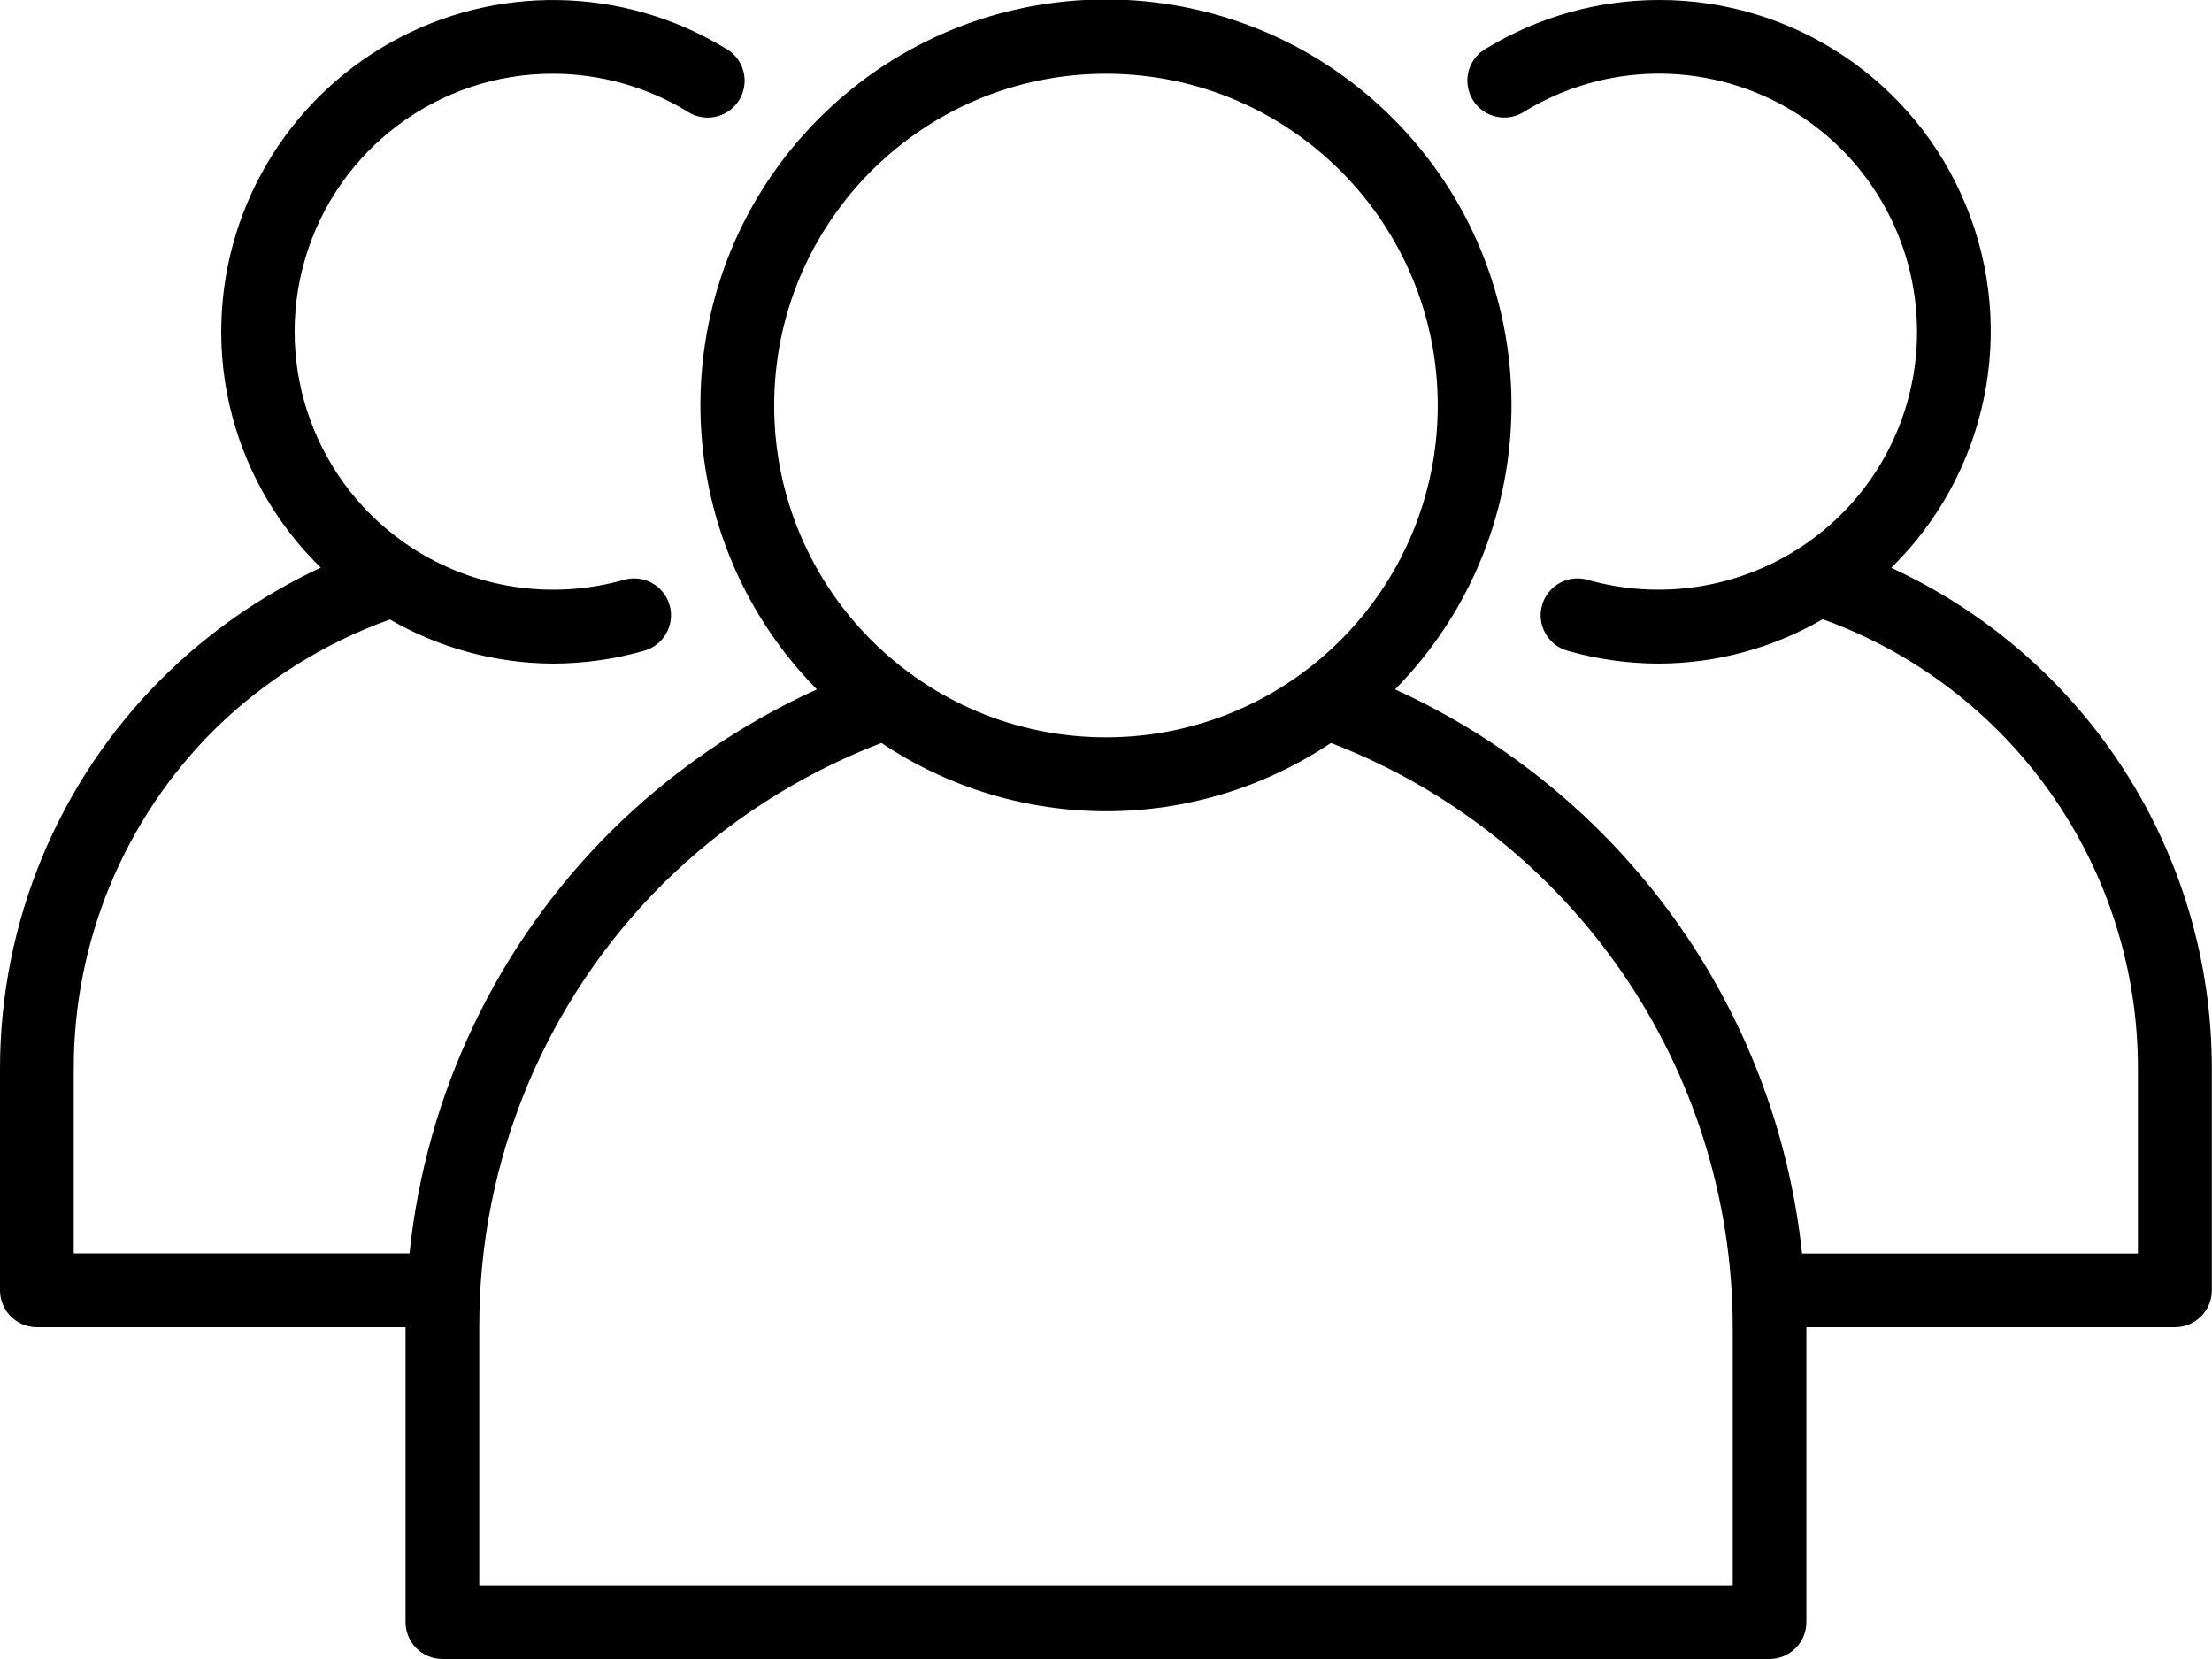
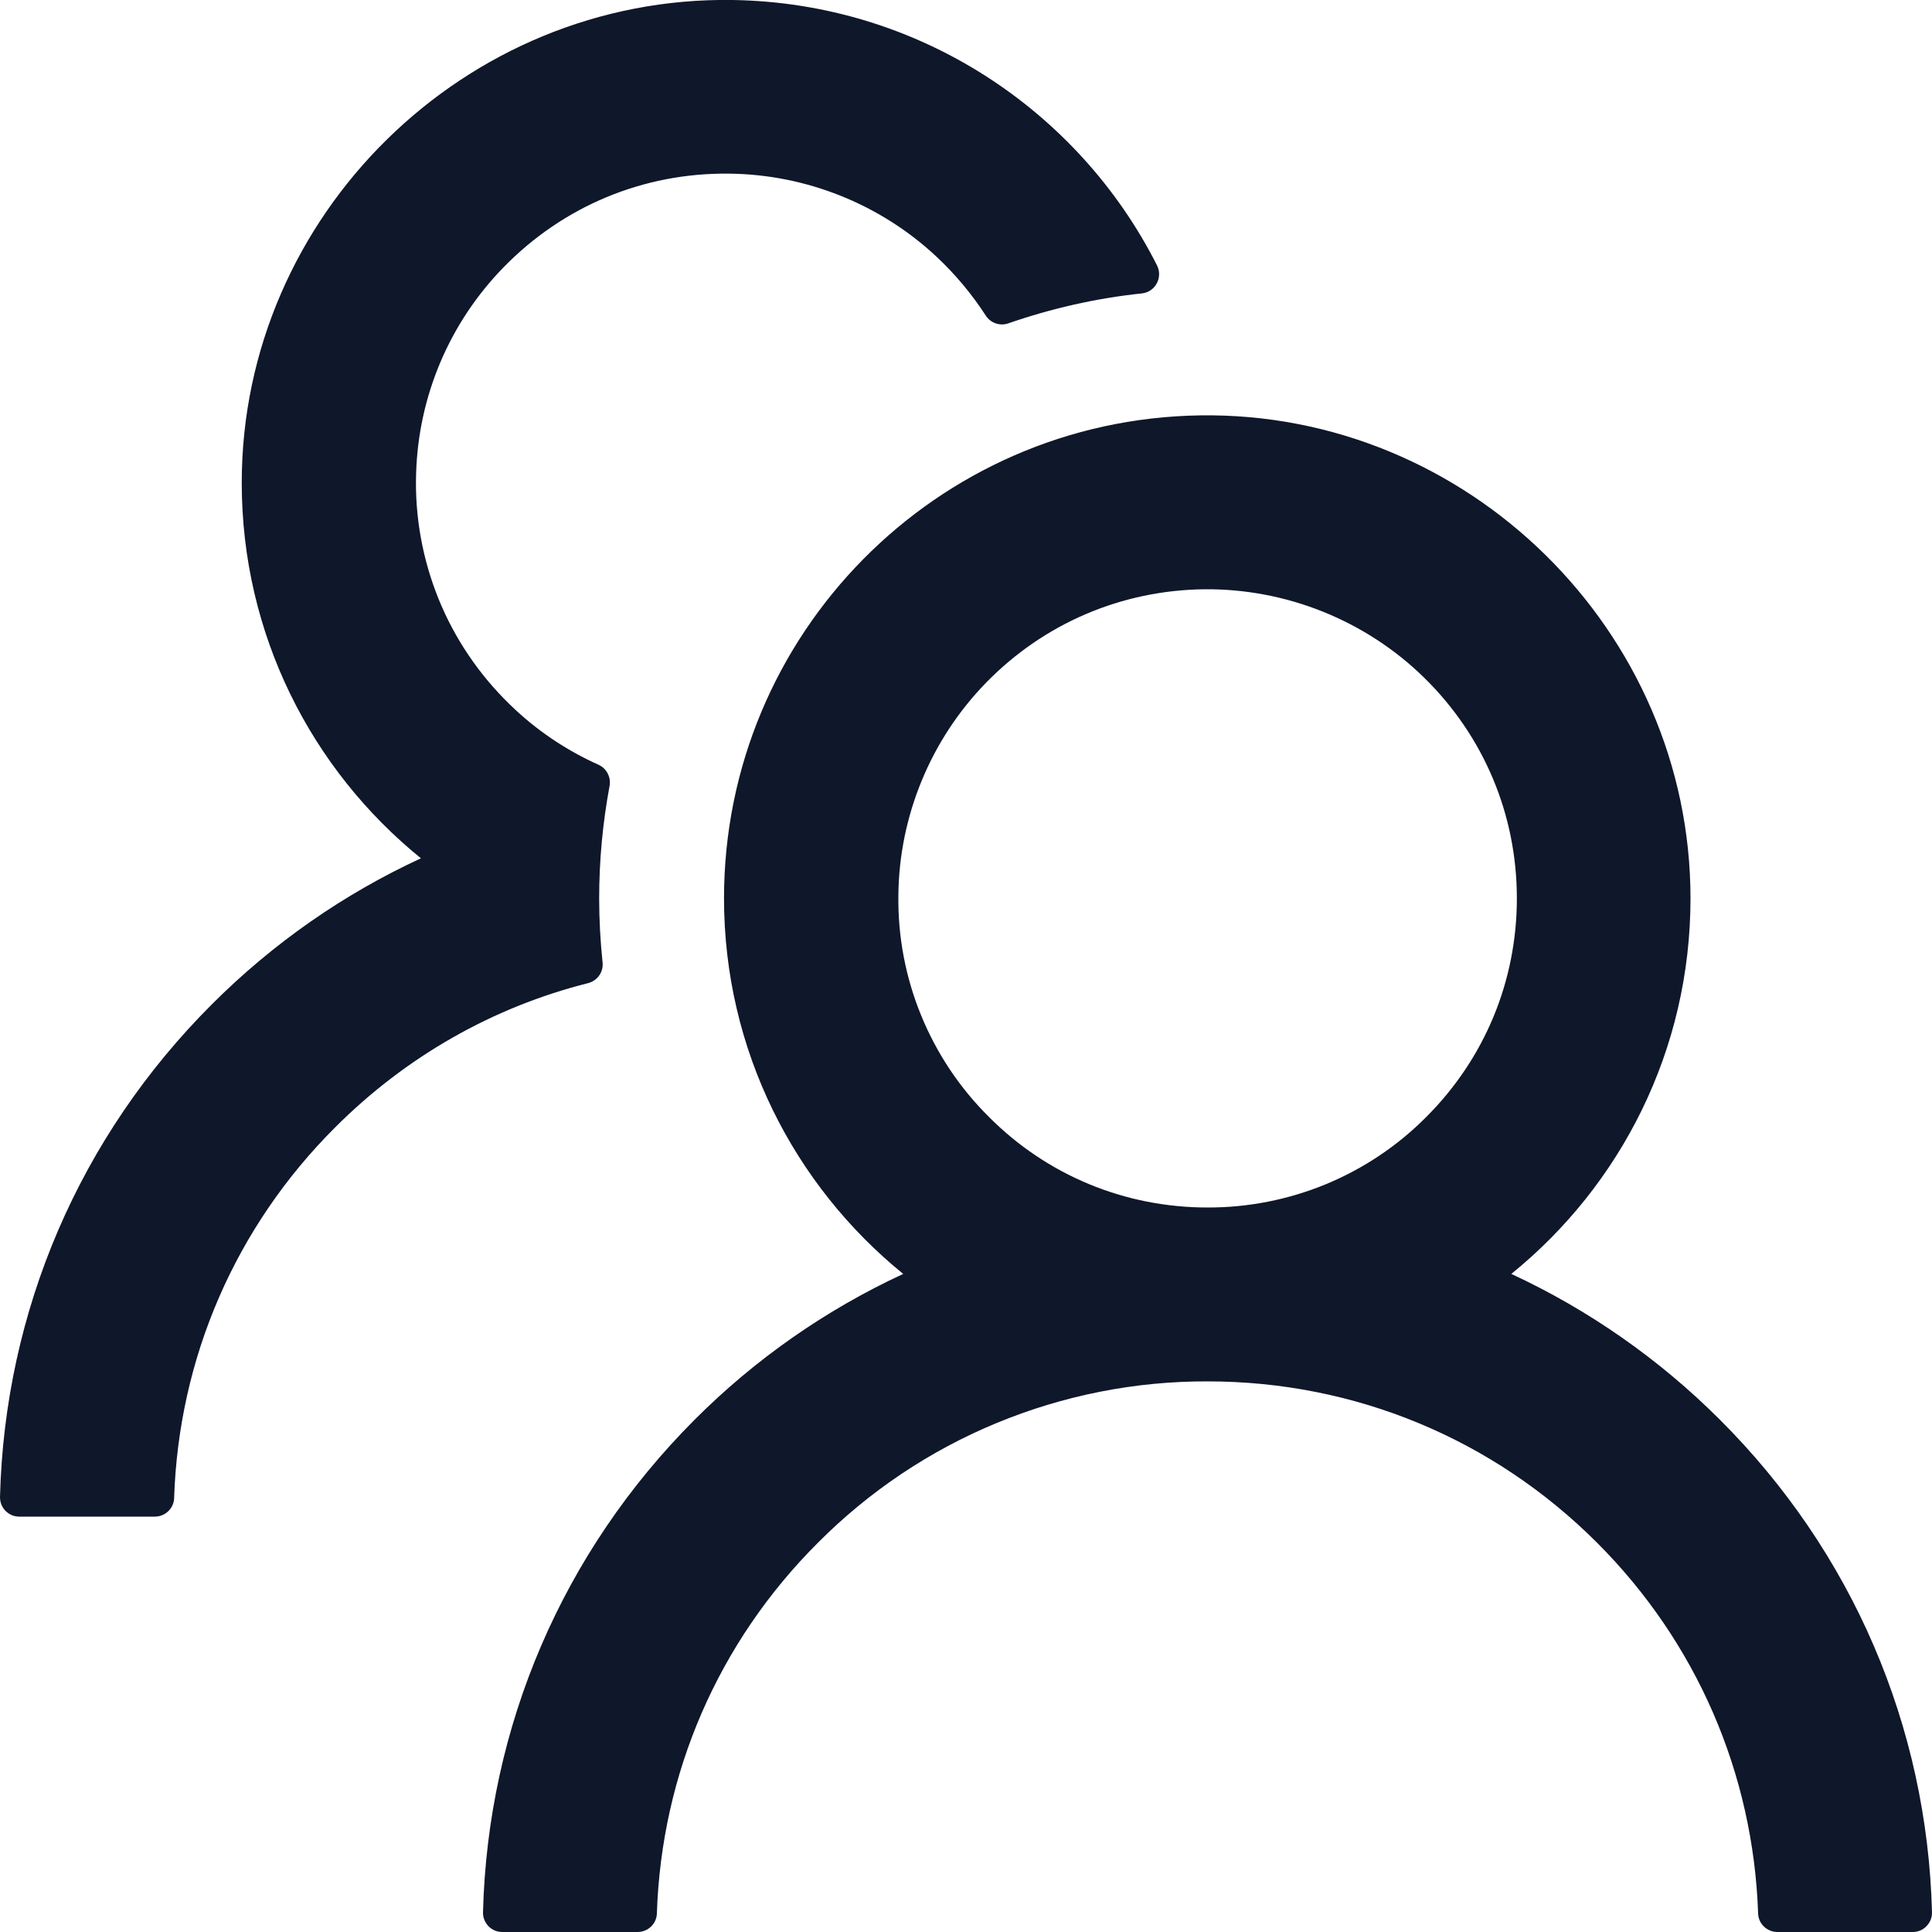
- <svg xmlns="http://www.w3.org/2000/svg" width="26.667" height="20" viewBox="0 0 26.667 20">
-   <path d="M22.8,70.845A3.992,3.992,0,0,0,20,64a4.016,4.016,0,0,0-2.074.579.445.445,0,1,0,.459.761A3.111,3.111,0,0,1,23.111,68a3.1,3.1,0,0,1-1.417,2.606,3.127,3.127,0,0,1-2.554.384.444.444,0,1,0-.244.855A4.012,4.012,0,0,0,20,72a3.96,3.96,0,0,0,1.974-.535,5.756,5.756,0,0,1,3.8,5.424v2.222H21.725a8.45,8.45,0,0,0-4.907-6.8,4.889,4.889,0,1,0-6.97,0,8.564,8.564,0,0,0-2.488,1.716,8.4,8.4,0,0,0-2.423,5.083H.889V76.889A5.755,5.755,0,0,1,2.58,72.8,5.84,5.84,0,0,1,4.7,71.468,3.963,3.963,0,0,0,6.667,72a4.012,4.012,0,0,0,1.1-.155.444.444,0,1,0-.244-.855,3.126,3.126,0,0,1-2.556-.385,3.109,3.109,0,0,1,1.7-5.716,3.127,3.127,0,0,1,1.615.452.445.445,0,1,0,.459-.761A4,4,0,0,0,2.667,68a3.973,3.973,0,0,0,1.2,2.843,6.77,6.77,0,0,0-1.912,1.333A6.641,6.641,0,0,0,0,76.889v2.667A.444.444,0,0,0,.444,80H4.889v3.556A.444.444,0,0,0,5.333,84h16a.444.444,0,0,0,.444-.444V80h4.444a.444.444,0,0,0,.444-.444V76.889A6.642,6.642,0,0,0,22.8,70.845ZM9.333,68.889a4,4,0,1,1,4,4A4,4,0,0,1,9.333,68.889ZM20.889,83.111H5.778V80a7.521,7.521,0,0,1,2.211-5.343,7.633,7.633,0,0,1,2.637-1.7,4.873,4.873,0,0,0,5.419,0A7.558,7.558,0,0,1,20.889,80v3.111Z" transform="translate(0 -64)" />
+ <svg xmlns="http://www.w3.org/2000/svg" width="16" height="16" viewBox="0 0 16 16" fill="none">
+   <path d="M14.244 11.758C13.743 11.257 13.158 10.848 12.516 10.55C13.422 9.816 14 8.696 14 7.44C14 5.224 12.152 3.406 9.936 3.44C7.754 3.474 5.996 5.252 5.996 7.44C5.996 8.696 6.576 9.816 7.48 10.55C6.837 10.848 6.252 11.257 5.752 11.758C4.66 12.852 4.04 14.296 4 15.836C3.999 15.857 4.003 15.879 4.011 15.899C4.019 15.918 4.031 15.937 4.045 15.952C4.06 15.967 4.078 15.979 4.098 15.988C4.118 15.996 4.139 16 4.16 16H5.28C5.366 16 5.438 15.932 5.44 15.846C5.478 14.686 5.948 13.6 6.774 12.776C7.197 12.351 7.699 12.014 8.253 11.785C8.807 11.556 9.401 11.438 10 11.44C11.218 11.44 12.364 11.914 13.226 12.776C14.05 13.6 14.52 14.686 14.56 15.846C14.562 15.932 14.634 16 14.72 16H15.84C15.861 16 15.882 15.996 15.902 15.988C15.922 15.979 15.94 15.967 15.954 15.952C15.969 15.937 15.981 15.918 15.989 15.899C15.997 15.879 16 15.857 16 15.836C15.96 14.296 15.34 12.852 14.244 11.758ZM10 10C9.316 10 8.672 9.734 8.19 9.25C7.948 9.01 7.757 8.724 7.628 8.408C7.499 8.093 7.435 7.755 7.44 7.414C7.446 6.758 7.708 6.124 8.166 5.654C8.646 5.162 9.288 4.888 9.974 4.88C10.652 4.874 11.31 5.138 11.794 5.612C12.29 6.098 12.562 6.748 12.562 7.44C12.562 8.124 12.296 8.766 11.812 9.25C11.575 9.489 11.292 9.678 10.981 9.807C10.67 9.935 10.337 10.001 10 10ZM4.99 7.968C4.972 7.794 4.962 7.618 4.962 7.44C4.962 7.122 4.992 6.812 5.048 6.51C5.062 6.438 5.024 6.364 4.958 6.334C4.686 6.212 4.436 6.044 4.22 5.832C3.966 5.585 3.765 5.288 3.632 4.96C3.499 4.631 3.435 4.279 3.446 3.924C3.464 3.282 3.722 2.672 4.172 2.212C4.666 1.706 5.33 1.43 6.036 1.438C6.674 1.444 7.29 1.69 7.756 2.126C7.914 2.274 8.05 2.438 8.164 2.614C8.204 2.676 8.282 2.702 8.35 2.678C8.702 2.556 9.074 2.47 9.456 2.43C9.568 2.418 9.632 2.298 9.582 2.198C8.932 0.912 7.604 0.024 6.068 0C3.85 -0.034 2.002 1.784 2.002 3.998C2.002 5.254 2.58 6.374 3.486 7.108C2.85 7.402 2.264 7.808 1.756 8.316C0.66 9.41 0.04 10.854 5.00117e-05 12.396C-0 12.418 0.003 12.439 0.011 12.459C0.019 12.479 0.031 12.497 0.045 12.512C0.06 12.527 0.078 12.539 0.098 12.548C0.118 12.556 0.139 12.56 0.16 12.56H1.282C1.368 12.56 1.44 12.492 1.442 12.406C1.48 11.246 1.95 10.16 2.776 9.336C3.364 8.748 4.084 8.34 4.87 8.142C4.948 8.122 5 8.048 4.99 7.968Z" fill="#0F172A" />
</svg>
